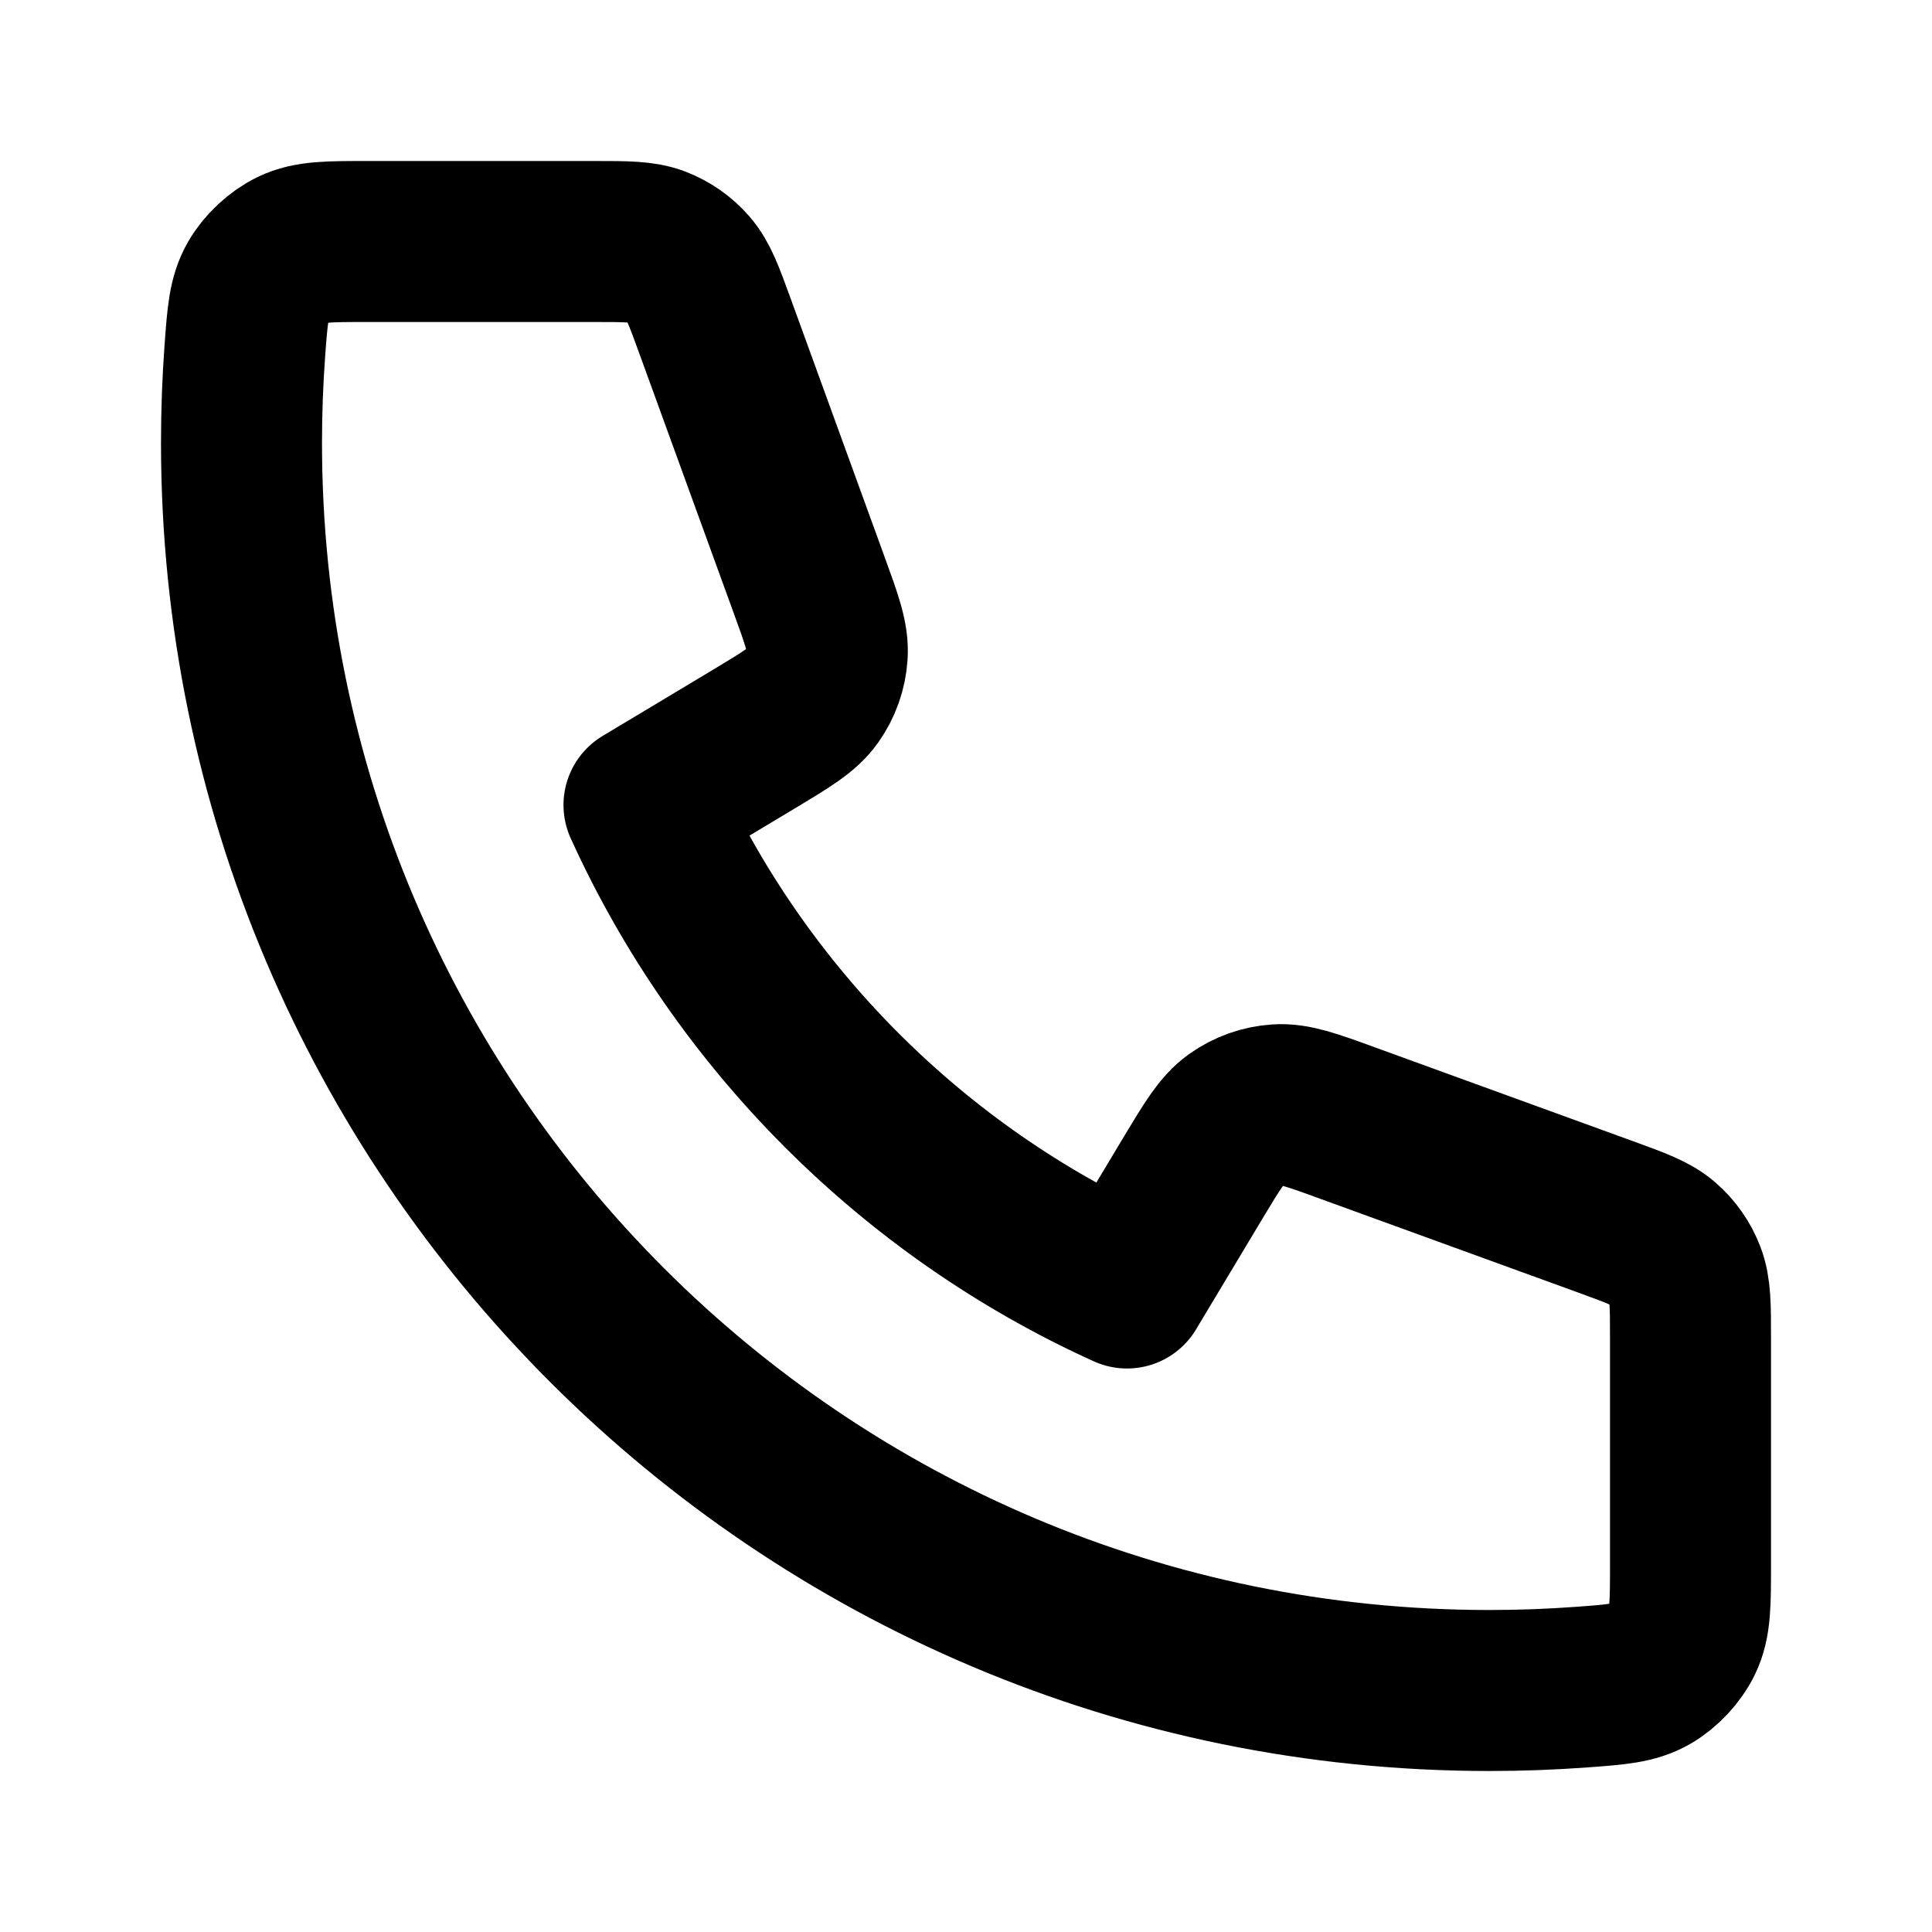
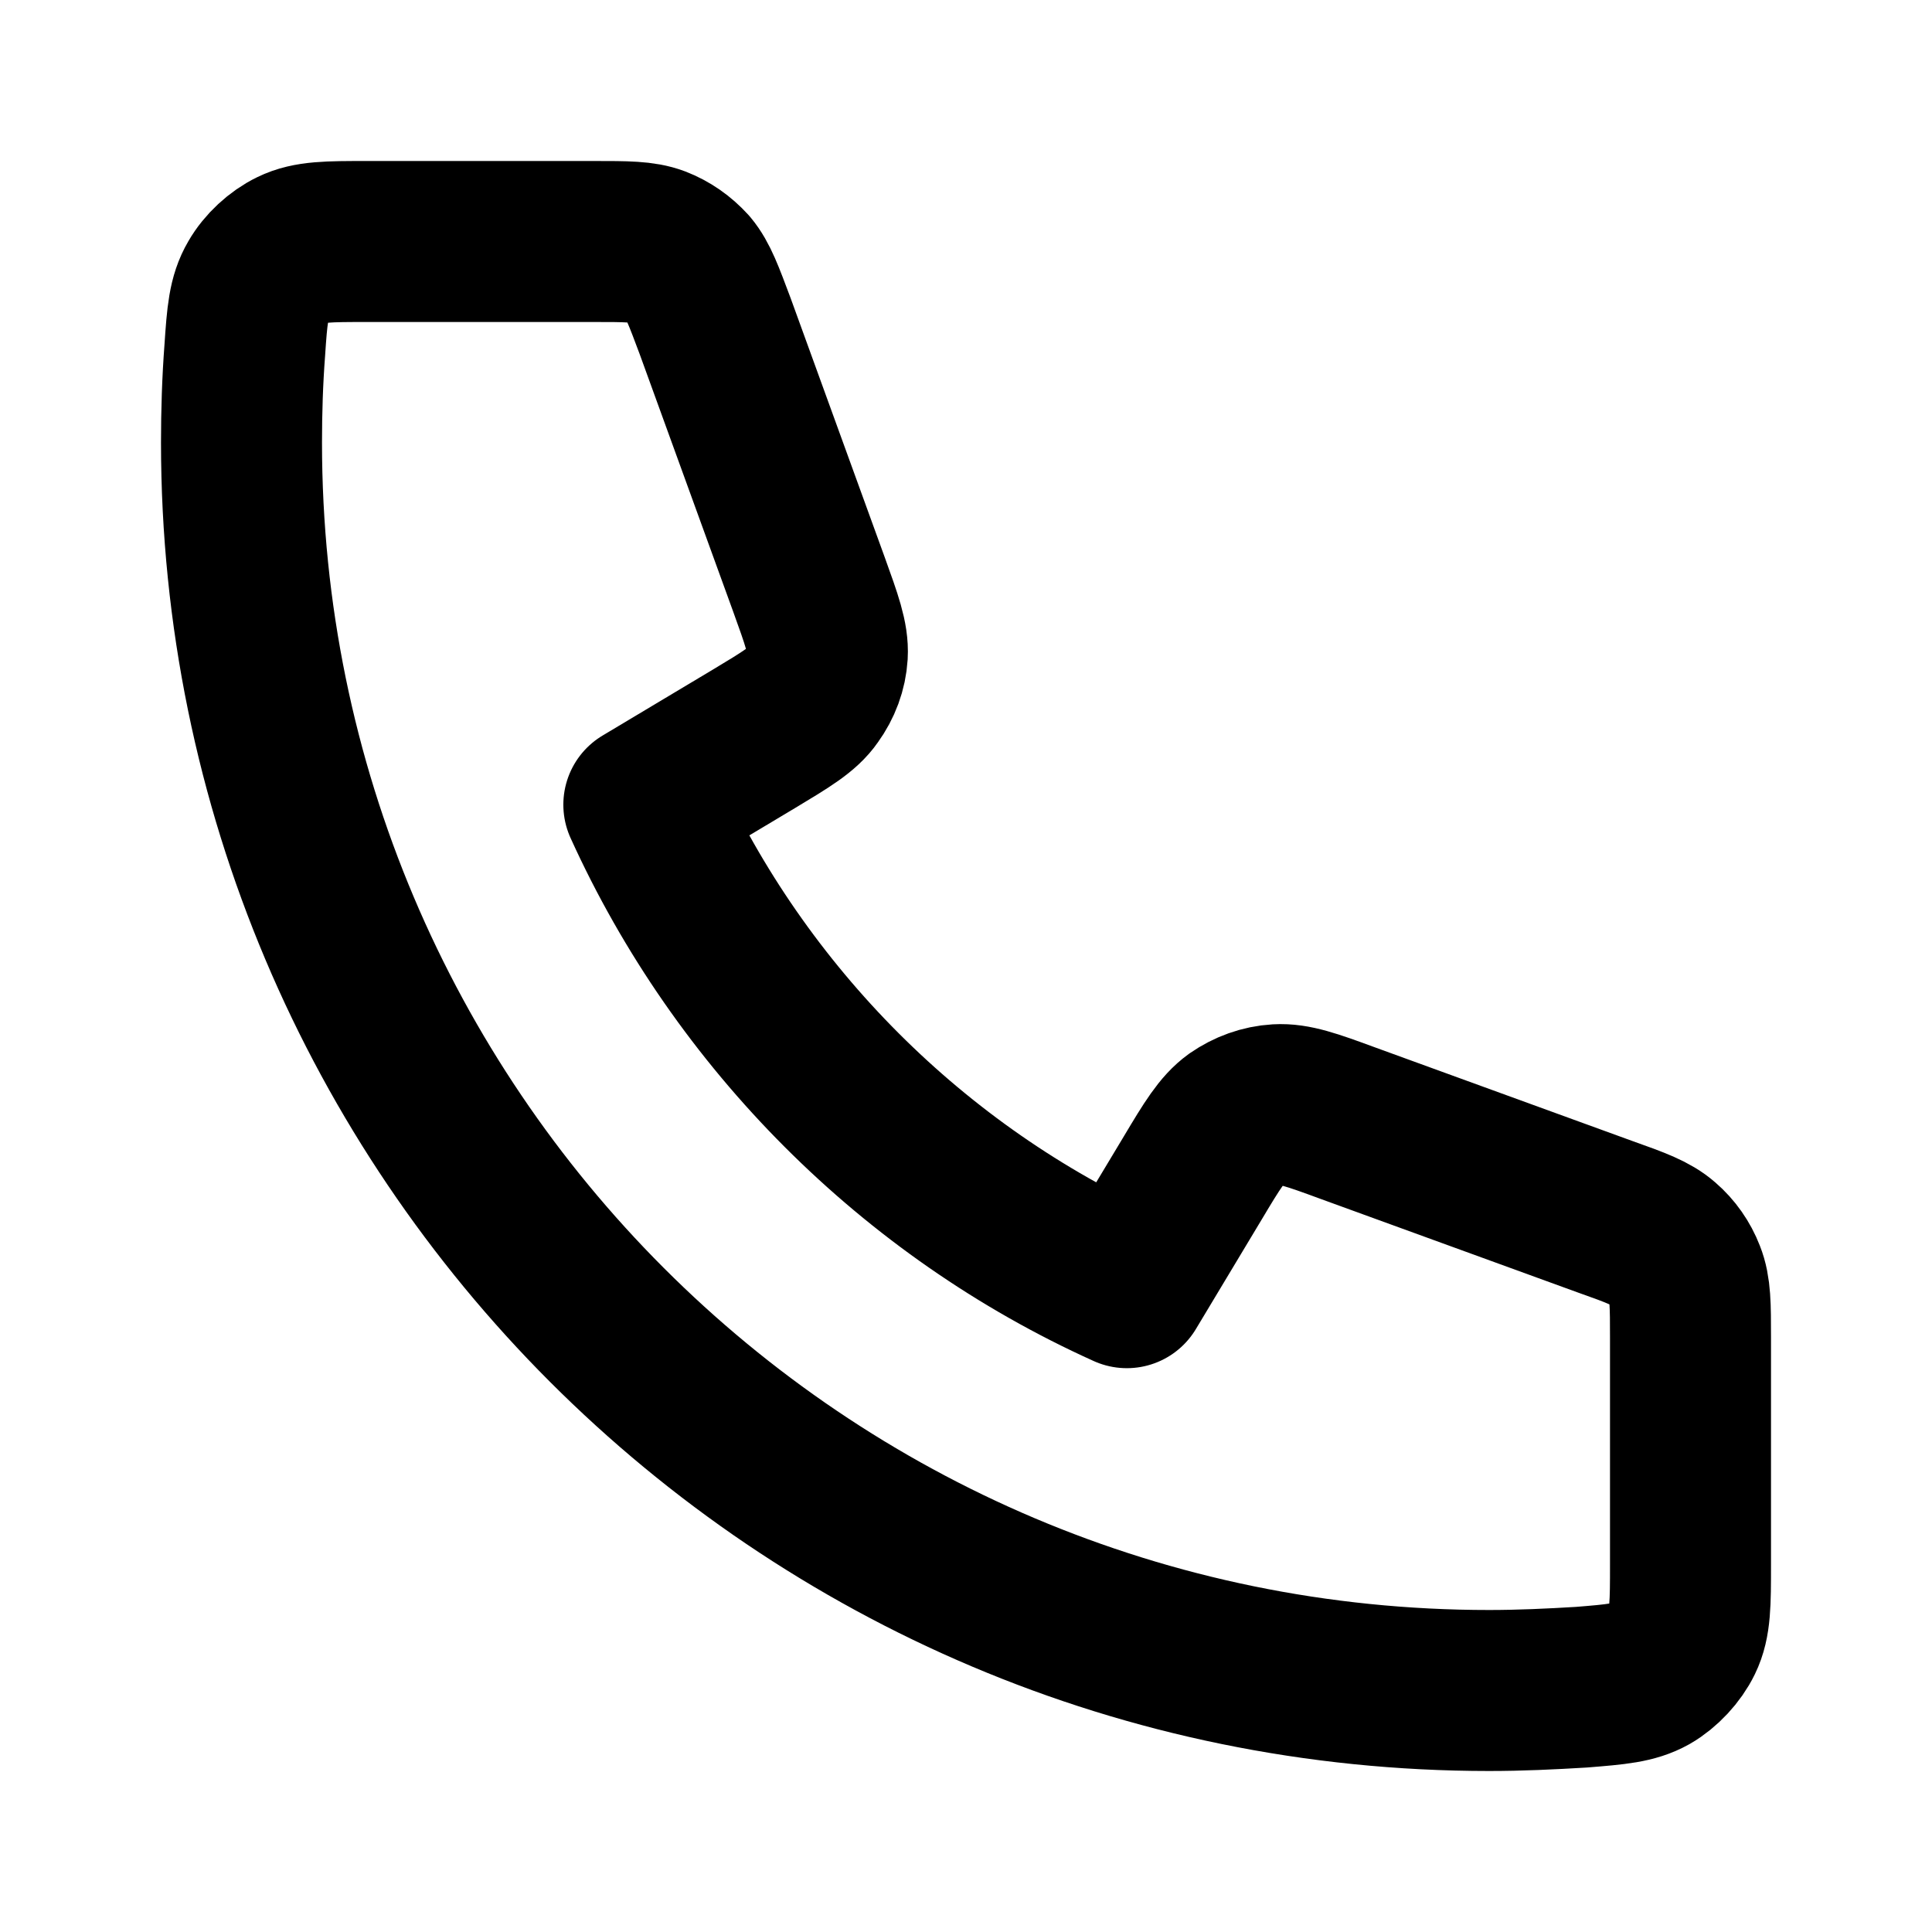
- <svg xmlns="http://www.w3.org/2000/svg" width="800px" height="800px" viewBox="0 0 24 24" fill="none">
-   <path d="M3 5.5C3 14.06 9.94 21 18.5 21C18.886 21 19.269 20.986 19.648 20.958C20.083 20.926 20.301 20.91 20.499 20.796C20.663 20.702 20.819 20.535 20.901 20.364C21 20.158 21 19.918 21 19.438V16.621C21 16.217 21 16.015 20.933 15.842C20.875 15.689 20.779 15.553 20.656 15.446C20.516 15.324 20.326 15.255 19.947 15.117L16.74 13.951C16.299 13.79 16.078 13.71 15.868 13.724C15.684 13.736 15.506 13.799 15.355 13.906C15.184 14.027 15.063 14.229 14.821 14.631L14 16C11.35 14.8 9.202 12.649 8 10L9.369 9.179C9.771 8.937 9.973 8.816 10.094 8.645C10.201 8.494 10.264 8.316 10.276 8.132C10.29 7.922 10.21 7.702 10.049 7.26L8.883 4.053C8.745 3.674 8.676 3.484 8.554 3.344C8.447 3.22 8.311 3.125 8.158 3.066C7.985 3 7.783 3 7.379 3H4.562C4.082 3 3.842 3 3.636 3.099C3.466 3.181 3.298 3.337 3.204 3.501C3.09 3.699 3.074 3.917 3.042 4.352C3.014 4.731 3 5.114 3 5.5Z" stroke="#000000" stroke-width="2" stroke-linecap="round" stroke-linejoin="round" />
+ <svg xmlns="http://www.w3.org/2000/svg" width="16px" height="16px" viewBox="0 0 16 16" version="1.1">
+   <g id="surface1">
+     <path style="fill:none;stroke-width:2;stroke-linecap:round;stroke-linejoin:round;stroke:rgb(0%,0%,0%);stroke-opacity:1;stroke-miterlimit:4;" d="M 3 5.496 C 3 14.057 9.938 21 18.498 21 C 18.885 21 19.266 20.982 19.646 20.959 C 20.08 20.924 20.297 20.906 20.496 20.795 C 20.66 20.701 20.818 20.531 20.9 20.361 C 21 20.156 21 19.916 21 19.436 L 21 16.617 C 21 16.213 21 16.014 20.93 15.838 C 20.871 15.686 20.777 15.551 20.654 15.445 C 20.514 15.322 20.326 15.252 19.945 15.117 L 16.74 13.951 C 16.295 13.787 16.078 13.711 15.867 13.723 C 15.68 13.734 15.504 13.799 15.352 13.904 C 15.182 14.027 15.059 14.227 14.818 14.631 L 13.998 15.996 C 11.35 14.801 9.199 12.645 7.998 9.996 L 9.369 9.176 C 9.768 8.936 9.973 8.813 10.09 8.643 C 10.201 8.49 10.266 8.314 10.277 8.133 C 10.289 7.922 10.207 7.699 10.049 7.26 L 8.883 4.049 C 8.742 3.674 8.672 3.48 8.555 3.34 C 8.443 3.217 8.309 3.123 8.156 3.064 C 7.986 3 7.781 3 7.377 3 L 4.559 3 C 4.078 3 3.838 3 3.633 3.1 C 3.463 3.182 3.299 3.334 3.205 3.498 C 3.088 3.697 3.07 3.914 3.041 4.348 C 3.012 4.729 3 5.115 3 5.496 Z M 3 5.496 " transform="matrix(0.666667,0,0,0.666667,0,0)" />
+   </g>
</svg>
